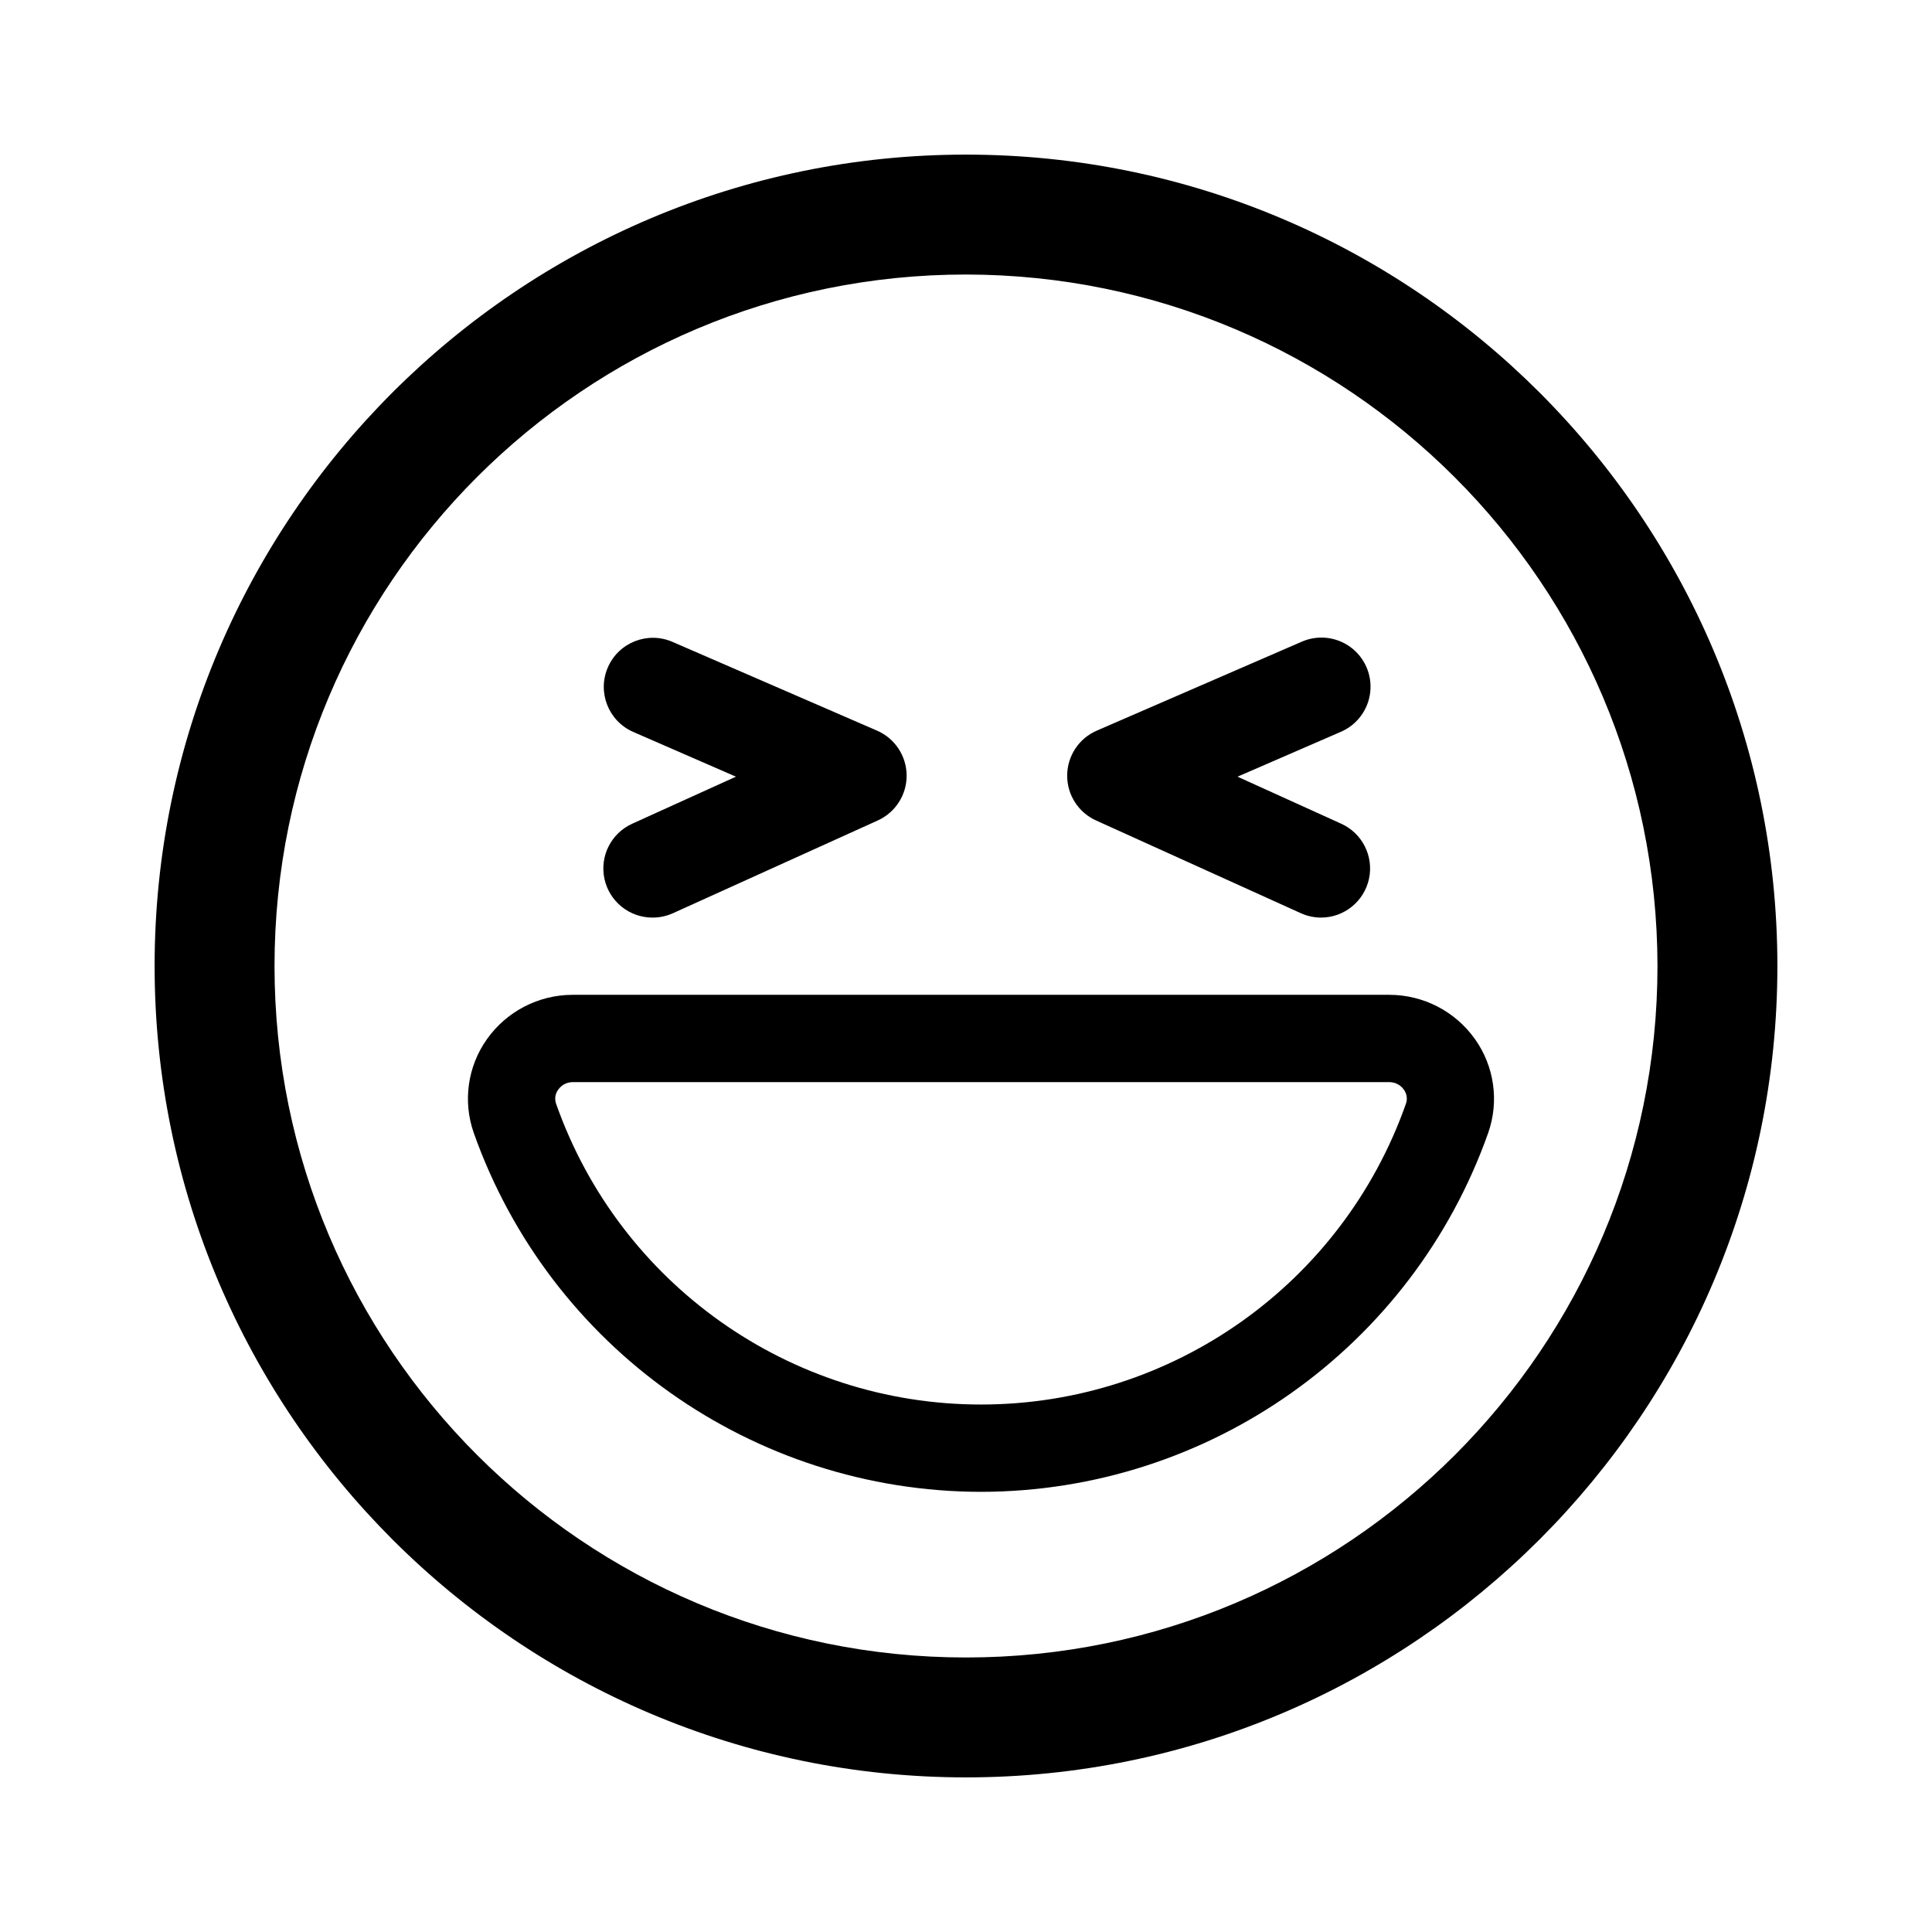
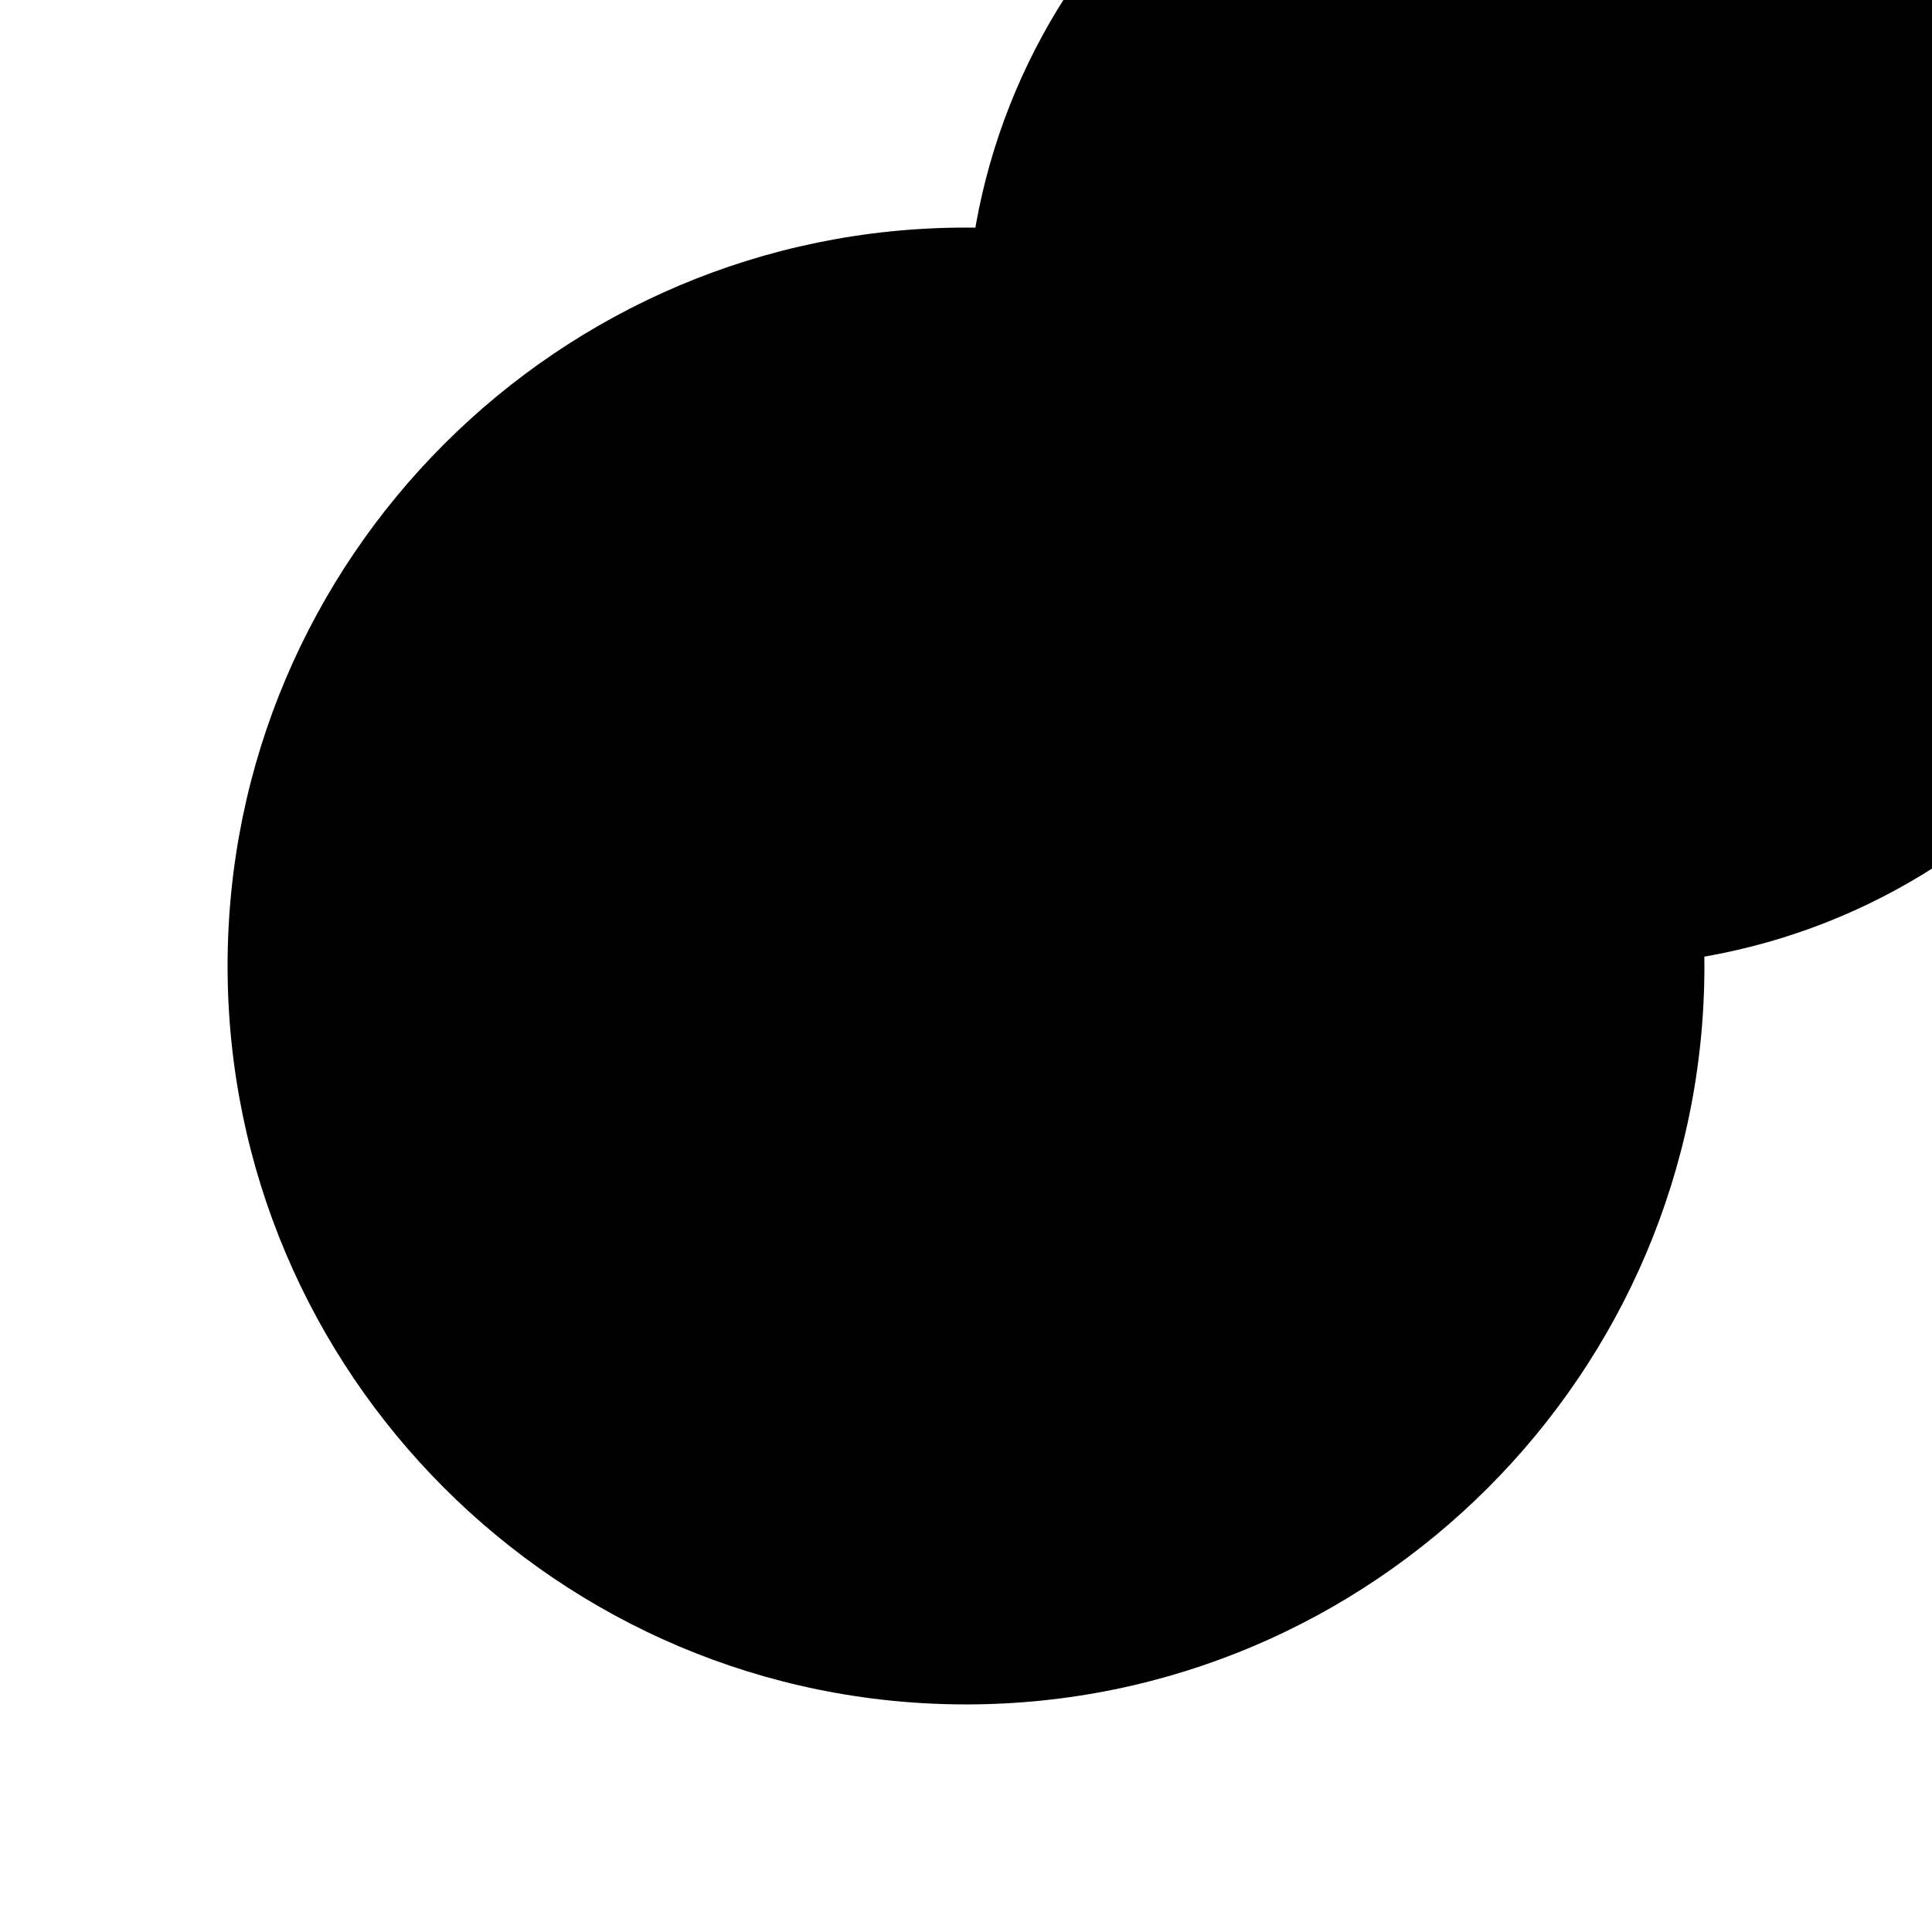
<svg xmlns="http://www.w3.org/2000/svg" id="Layer_1" data-name="Layer 1" viewBox="0 0 354 354">
-   <path d="M177,325.67C95,325.67,28.33,259,28.33,177S95,28.33,177,28.33,325.67,95,325.67,177,259,325.67,177,325.67ZM177,50.3A126.7,126.7,0,1,0,303.7,177,126.84,126.84,0,0,0,177,50.3Z" />
+   <path d="M177,312.3c-74.6,0-135.3-60.7-135.3-135.3S102.4,41.7,177,41.7,312.3,102.4,312.3,177,251.6,312.3,177,312.3Zm0-250.7a115.35,115.35,0,1,1,0,.1V61.6Z" />
  <path d="M119.56,168.13a9,9,0,0,1-3.72-17.2l19-8.62L116,134.1a9,9,0,0,1,7.17-16.51l37.54,16.29a9,9,0,0,1,.13,16.45l-37.54,17A9,9,0,0,1,119.56,168.13Z" />
  <path d="M242.07,168.13a9,9,0,0,1-3.71-.8l-37.54-17a9,9,0,0,1,.13-16.45l37.54-16.29a9,9,0,1,1,7.17,16.51l-18.91,8.21,19,8.62A9,9,0,0,1,242.07,168.13Z" />
  <path d="M179.75,273.35A98.74,98.74,0,0,1,86.8,207.56a18.86,18.86,0,0,1,2.42-17.15,19.26,19.26,0,0,1,15.69-8.13H254.58a19.26,19.26,0,0,1,15.69,8.13,18.87,18.87,0,0,1,2.42,17.15A98.74,98.74,0,0,1,179.75,273.35Zm-74.83-75.07a3.21,3.21,0,0,0-2.63,1.37,2.75,2.75,0,0,0-.4,2.58,82.55,82.55,0,0,0,155.72,0,2.75,2.75,0,0,0-.39-2.58,3.21,3.21,0,0,0-2.63-1.37H104.92Z" />
</svg>
